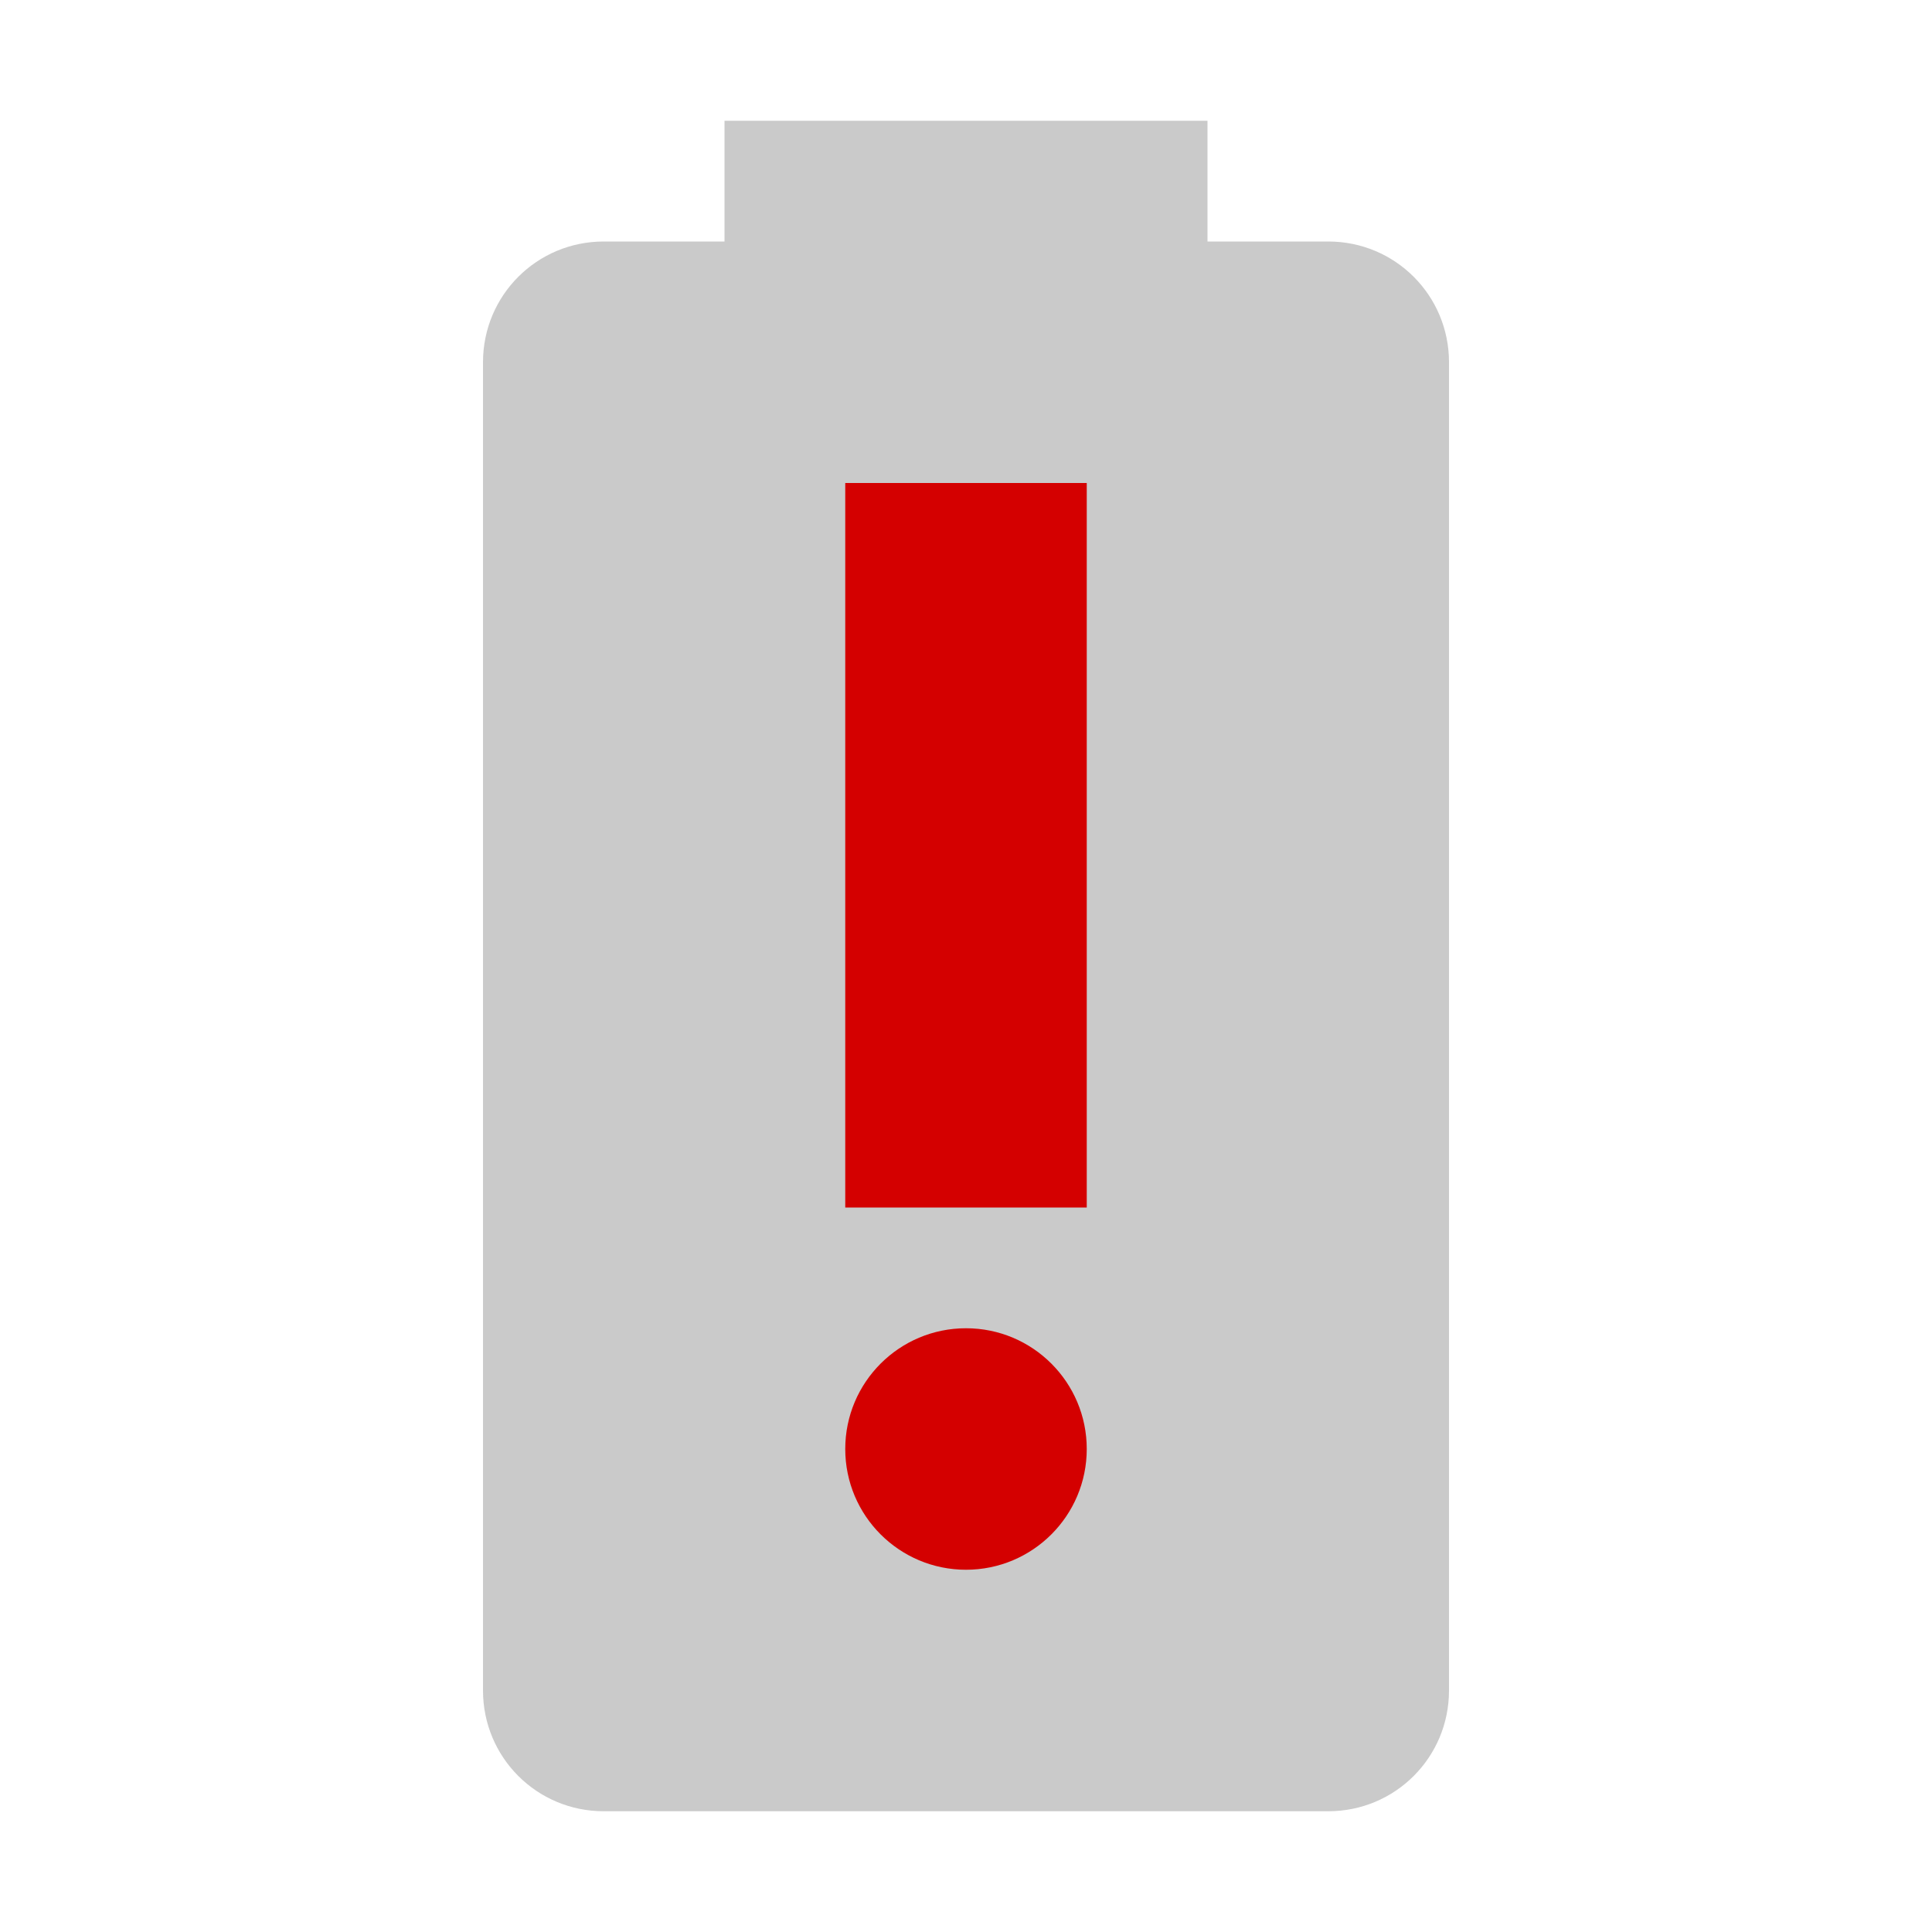
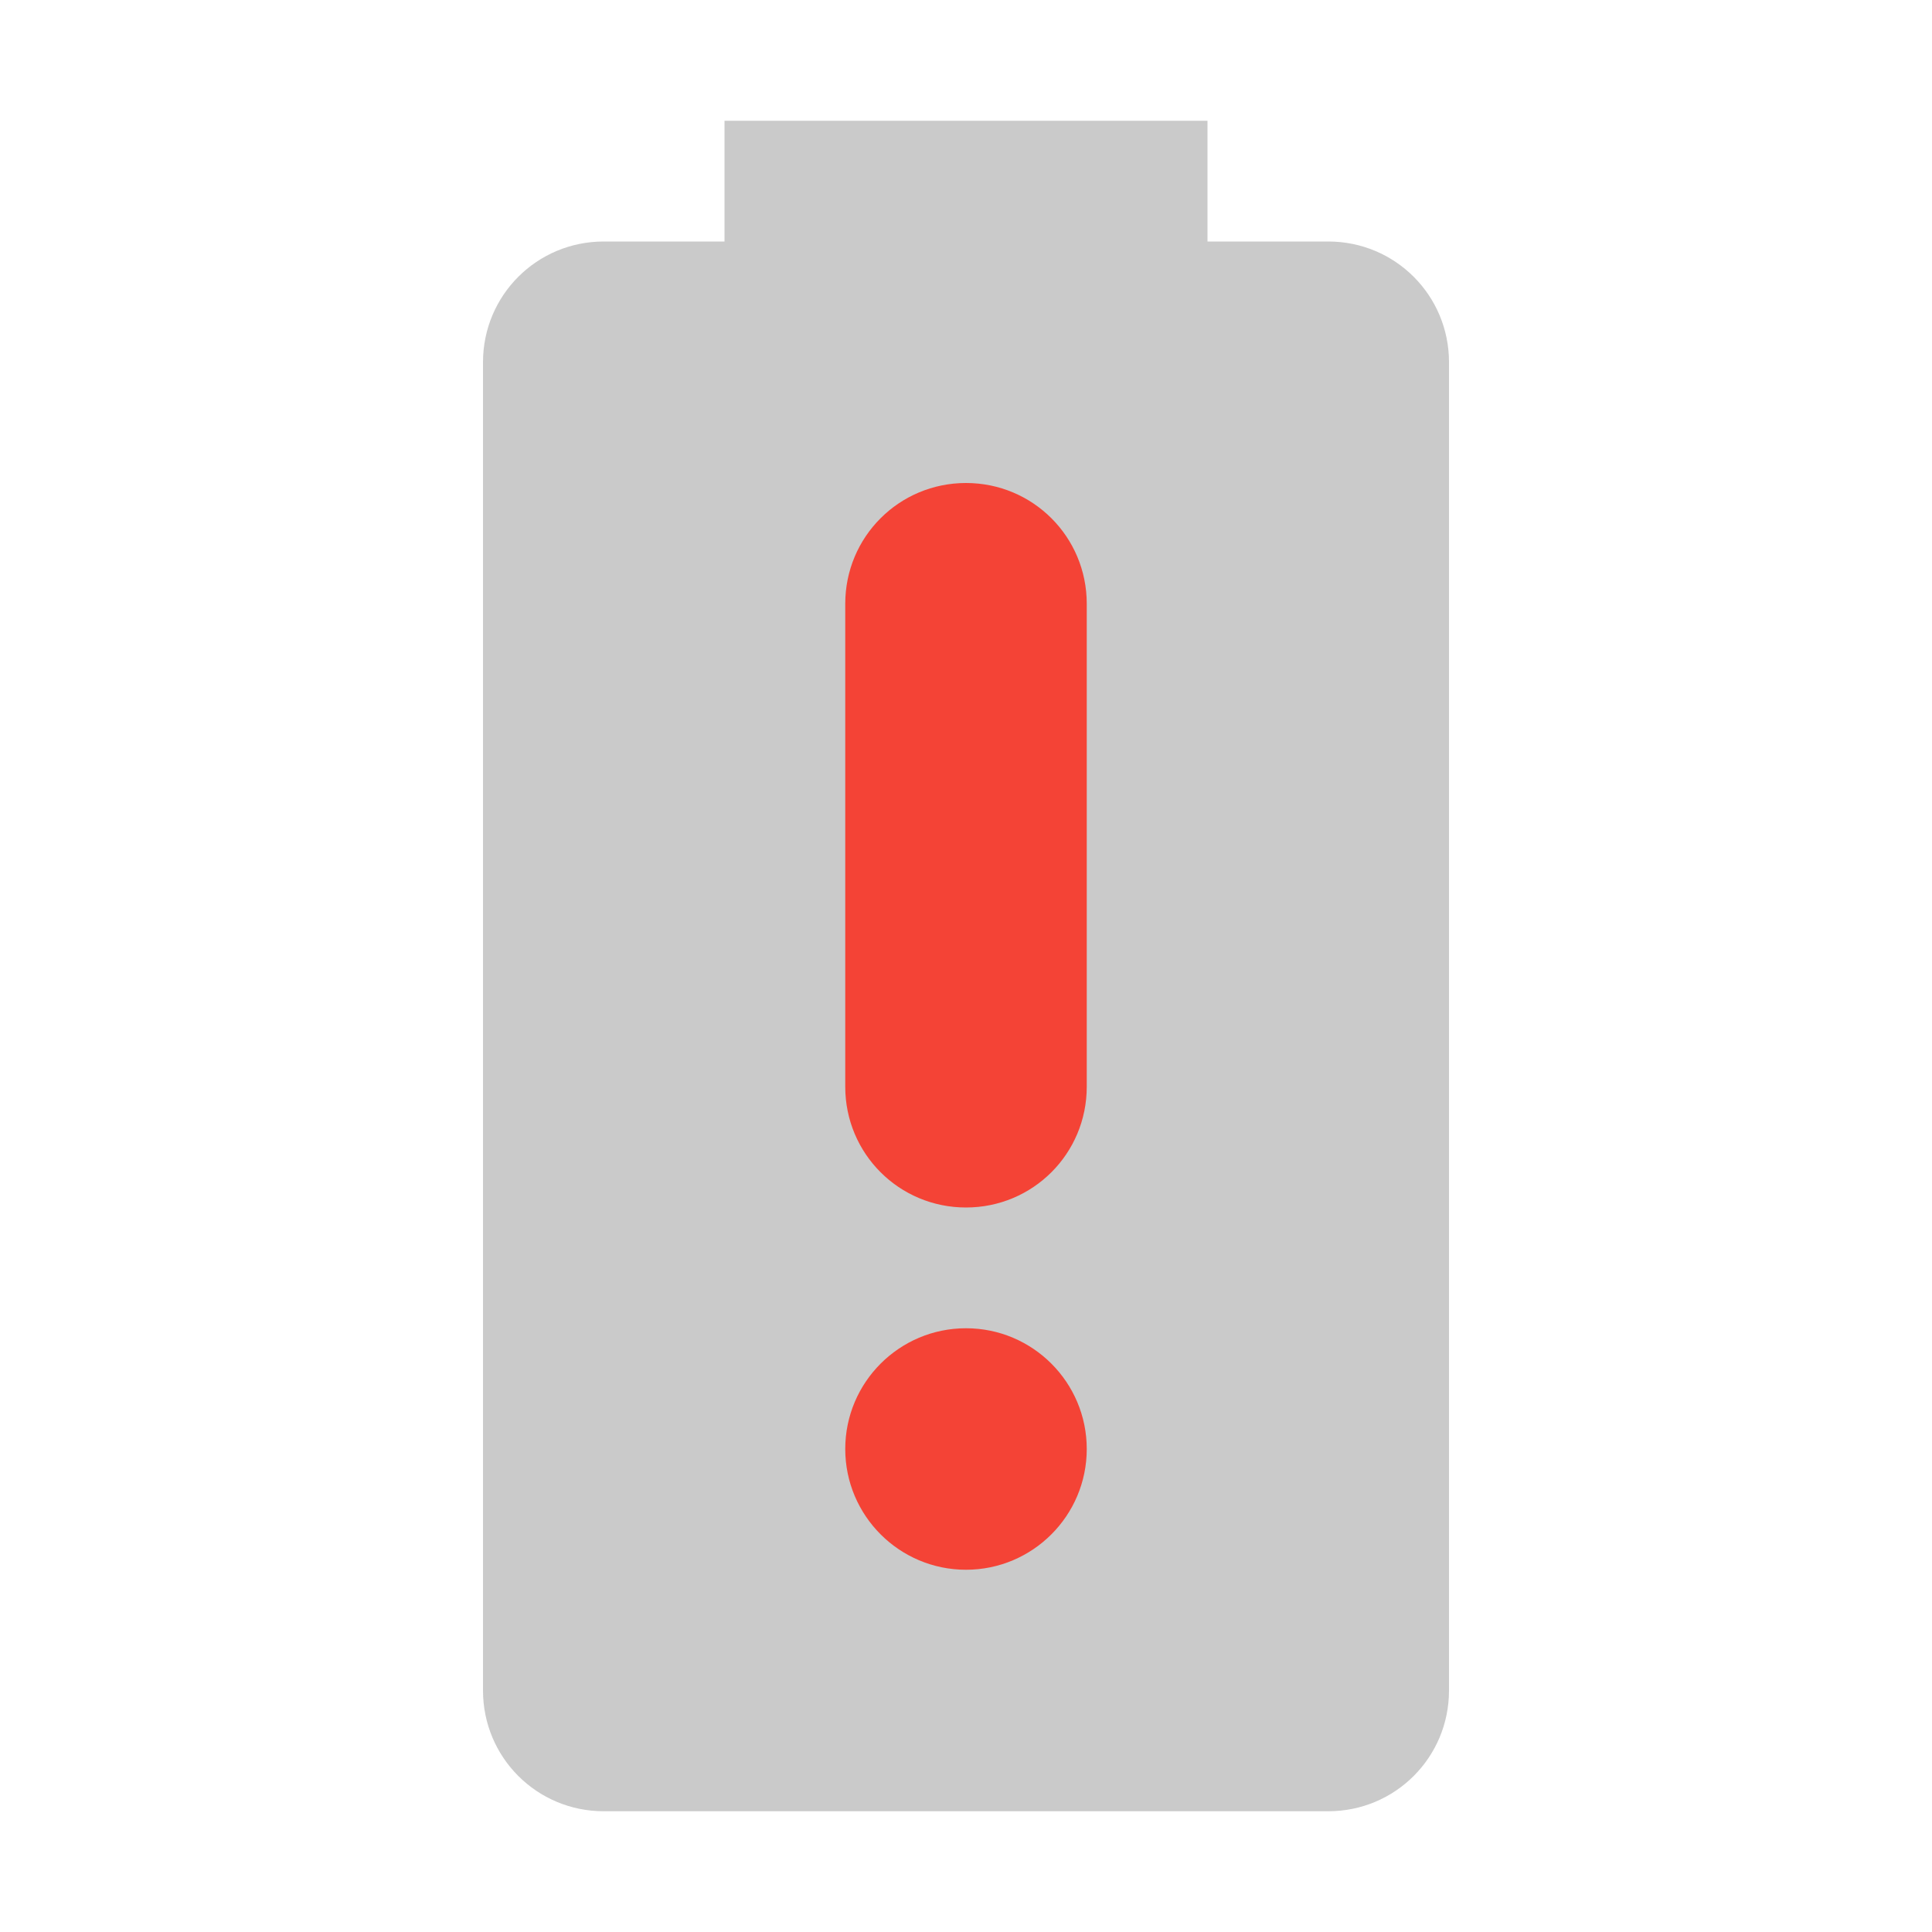
<svg xmlns="http://www.w3.org/2000/svg" width="16" height="16" viewBox="0 0 16 16" version="1.1" id="svg5">
  <defs id="defs2" />
  <path id="rect788" style="fill:#4d4d4d;stroke-width:3;stroke-linecap:round;stroke-linejoin:round;fill-opacity:1;opacity:0.3" d="M 6 1 L 6 2 L 5 2 C 4.446 2 4 2.446 4 3 L 4 14 C 4 14.554 4.446 15 5 15 L 11 15 C 11.554 15 12 14.554 12 14 L 12 3 C 12 2.446 11.554 2 11 2 L 10 2 L 10 1 L 6 1 z " />
-   <path id="path951" style="opacity:1;fill:#d40000;stroke-width:3;stroke-linecap:round;stroke-linejoin:round" d="M 7 4 L 7 10 L 9 10 L 9 4 L 7 4 z M 8 11 A 1 1 0 0 0 7 12 A 1 1 0 0 0 8 13 A 1 1 0 0 0 9 12 A 1 1 0 0 0 8 11 z " />
+   <path id="path951" style="opacity:1;fill:#f44336;stroke-width:3;stroke-linecap:round;stroke-linejoin:round" d="M 8 4 C 7.446 4 7 4.446 7 5 L 7 9 C 7 9.554 7.446 10 8 10 C 8.554 10 9 9.554 9 9 L 9 5 C 9 4.446 8.554 4 8 4 z M 8 11 C 7.448 11 7 11.448 7 12 C 7 12.552 7.448 13 8 13 C 8.552 13 9 12.552 9 12 C 9 11.448 8.552 11 8 11 z " />
</svg>
